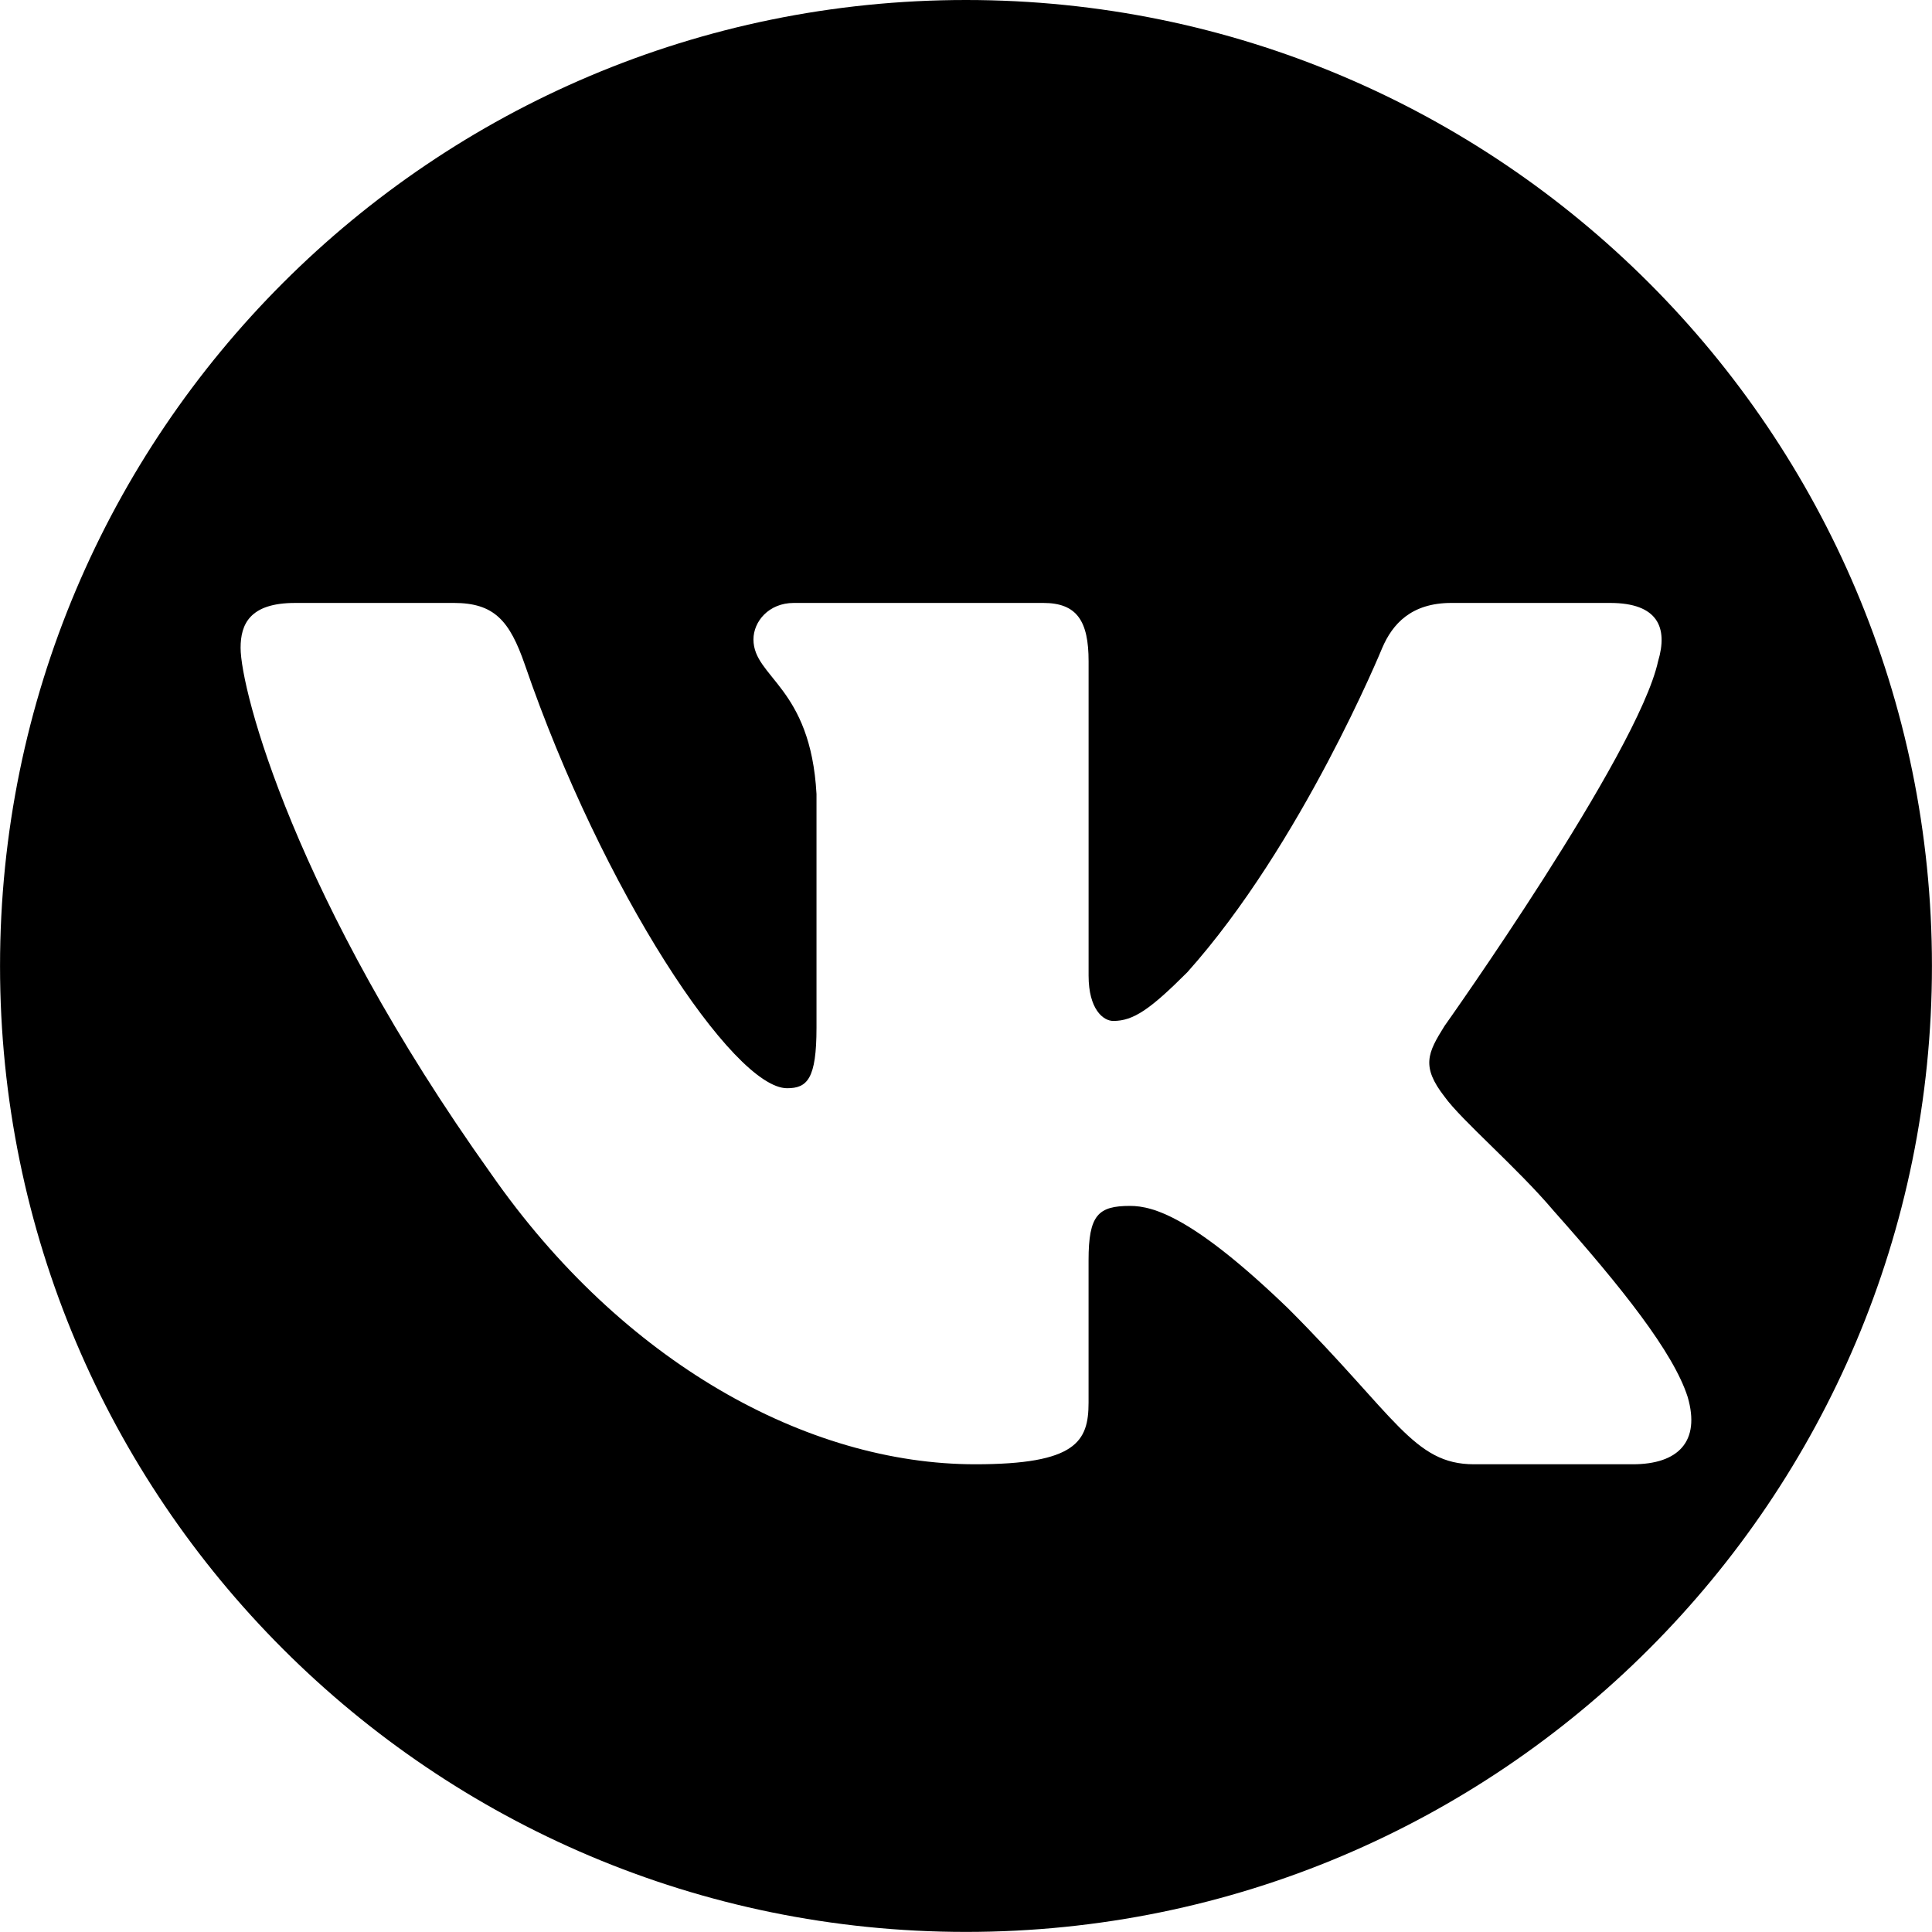
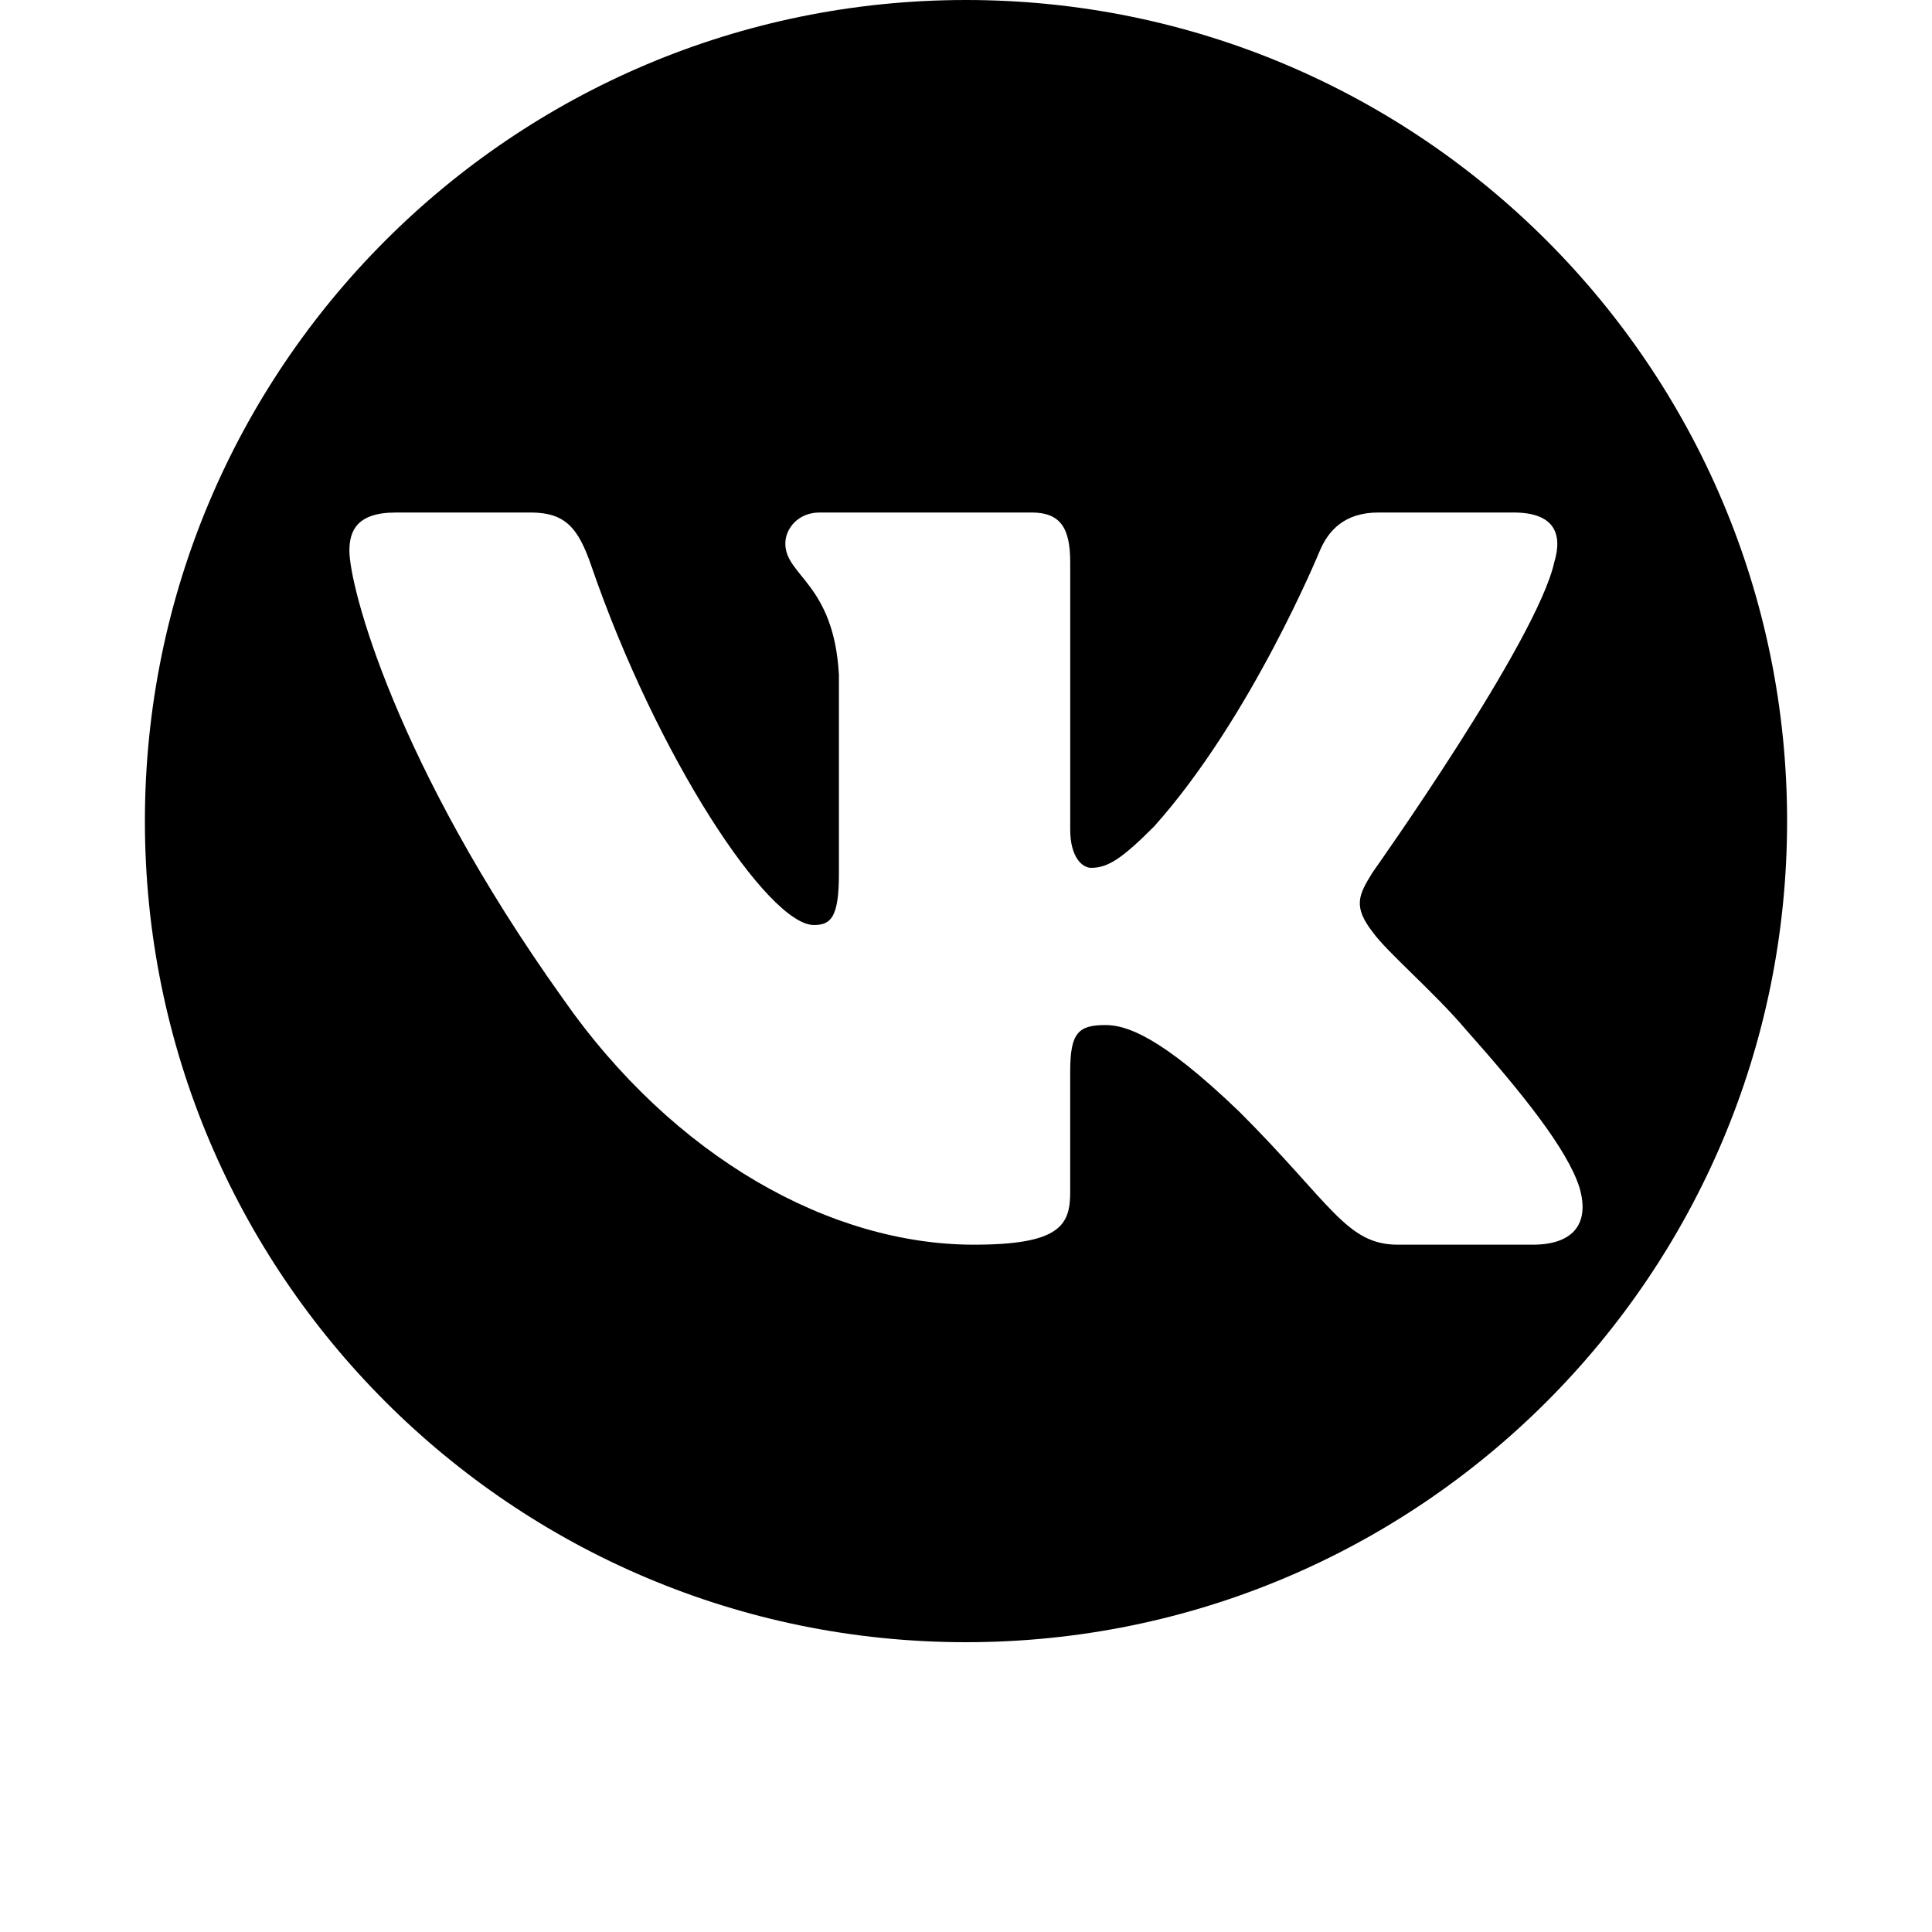
- <svg xmlns="http://www.w3.org/2000/svg" width="211.67mm" height="211.67mm" version="1.1" viewBox="0 0 211.67 211.67">
-   <g transform="translate(13.712 -75.83)">
-     <path d="m92.122 75.83a105.83 105.83 0 0 0-105.83 105.83 105.83 105.83 0 0 0 105.83 105.83 105.83 105.83 0 0 0 105.83-105.83 105.83 105.83 0 0 0-105.83-105.83zm-73.505 66.057h17.383c4.444 0 6.123 1.948 7.79 6.761 8.504 24.766 22.839 46.408 28.733 46.408 2.21 0 3.221-1.023 3.221-6.635v-25.6c-0.646-11.787-6.907-12.748-6.907-16.937 0-1.944 1.661-3.996 4.423-3.996h27.327c3.685 0 4.967 1.972 4.967 6.392v34.438c0 3.683 1.601 4.967 2.706 4.967 2.211 0 4.057-1.284 8.11-5.336 12.526-13.997 21.36-35.543 21.36-35.543 1.106-2.578 3.146-4.918 7.566-4.918h17.384c5.258 0 6.372 2.708 5.267 6.392-2.211 10.129-23.398 39.957-23.398 39.957-1.842 2.946-2.579 4.426 0 7.741 1.842 2.579 7.918 7.735 11.971 12.524 7.469 8.4 13.099 15.487 14.667 20.371 1.433 4.901-1.046 7.383-6.015 7.383h-17.393c-6.631 0-8.572-5.286-20.362-17.073-10.316-9.945-14.736-11.234-17.316-11.234-3.5 0-4.55 0.99-4.55 5.957v15.588c0 4.277-1.364 6.762-12.417 6.762-18.421 0-38.665-11.182-53.033-31.808-21.552-30.203-27.453-53.037-27.453-57.641 0-2.578 0.998-4.918 5.966-4.918z" stroke-width=".265" />
-   </g>
+ <svg xmlns="http://www.w3.org/2000/svg" width="800" height="800" version="1.1" viewBox="0 0 800 800">
+   <path d="m400 0a340 340 0 0 0-340 340 340 340 0 0 0 340 340 340 340 0 0 0 340-340 340 340 0 0 0-340-340zm-236.15 212.22h55.846c14.276 0 19.673 6.257 25.026 21.722 27.321 79.566 73.375 149.09 92.31 149.09 7.101 0 10.348-3.286 10.348-21.317v-82.245c-2.074-37.868-22.19-40.955-22.19-54.413 0-6.247 5.336-12.838 14.211-12.838h87.793c11.838 0 15.956 6.335 15.956 20.537v110.64c0 11.832 5.144 15.956 8.694 15.956 7.102 0 13.035-4.126 26.055-17.142 40.242-44.968 68.623-114.19 68.623-114.19 3.552-8.281 10.106-15.8 24.309-15.8h55.85c16.893 0 20.473 8.702 16.923 20.537-7.102 32.541-75.171 128.37-75.171 128.37-5.918 9.466-8.285 14.22 0 24.87 5.918 8.285 25.438 24.852 38.459 40.236 23.996 26.987 42.083 49.755 47.121 65.446 4.604 15.744-3.362 23.718-19.323 23.718h-55.878c-21.304 0-27.539-16.983-65.417-54.85-33.142-31.95-47.342-36.091-55.631-36.091-11.243 0-14.616 3.18-14.616 19.137v50.08c0 13.742-4.383 21.724-39.892 21.724-59.181 0-124.22-35.924-170.38-102.19-69.24-97.033-88.198-170.39-88.198-185.18 0-8.281 3.207-15.8 19.167-15.8z" stroke-width=".85" />
</svg>
